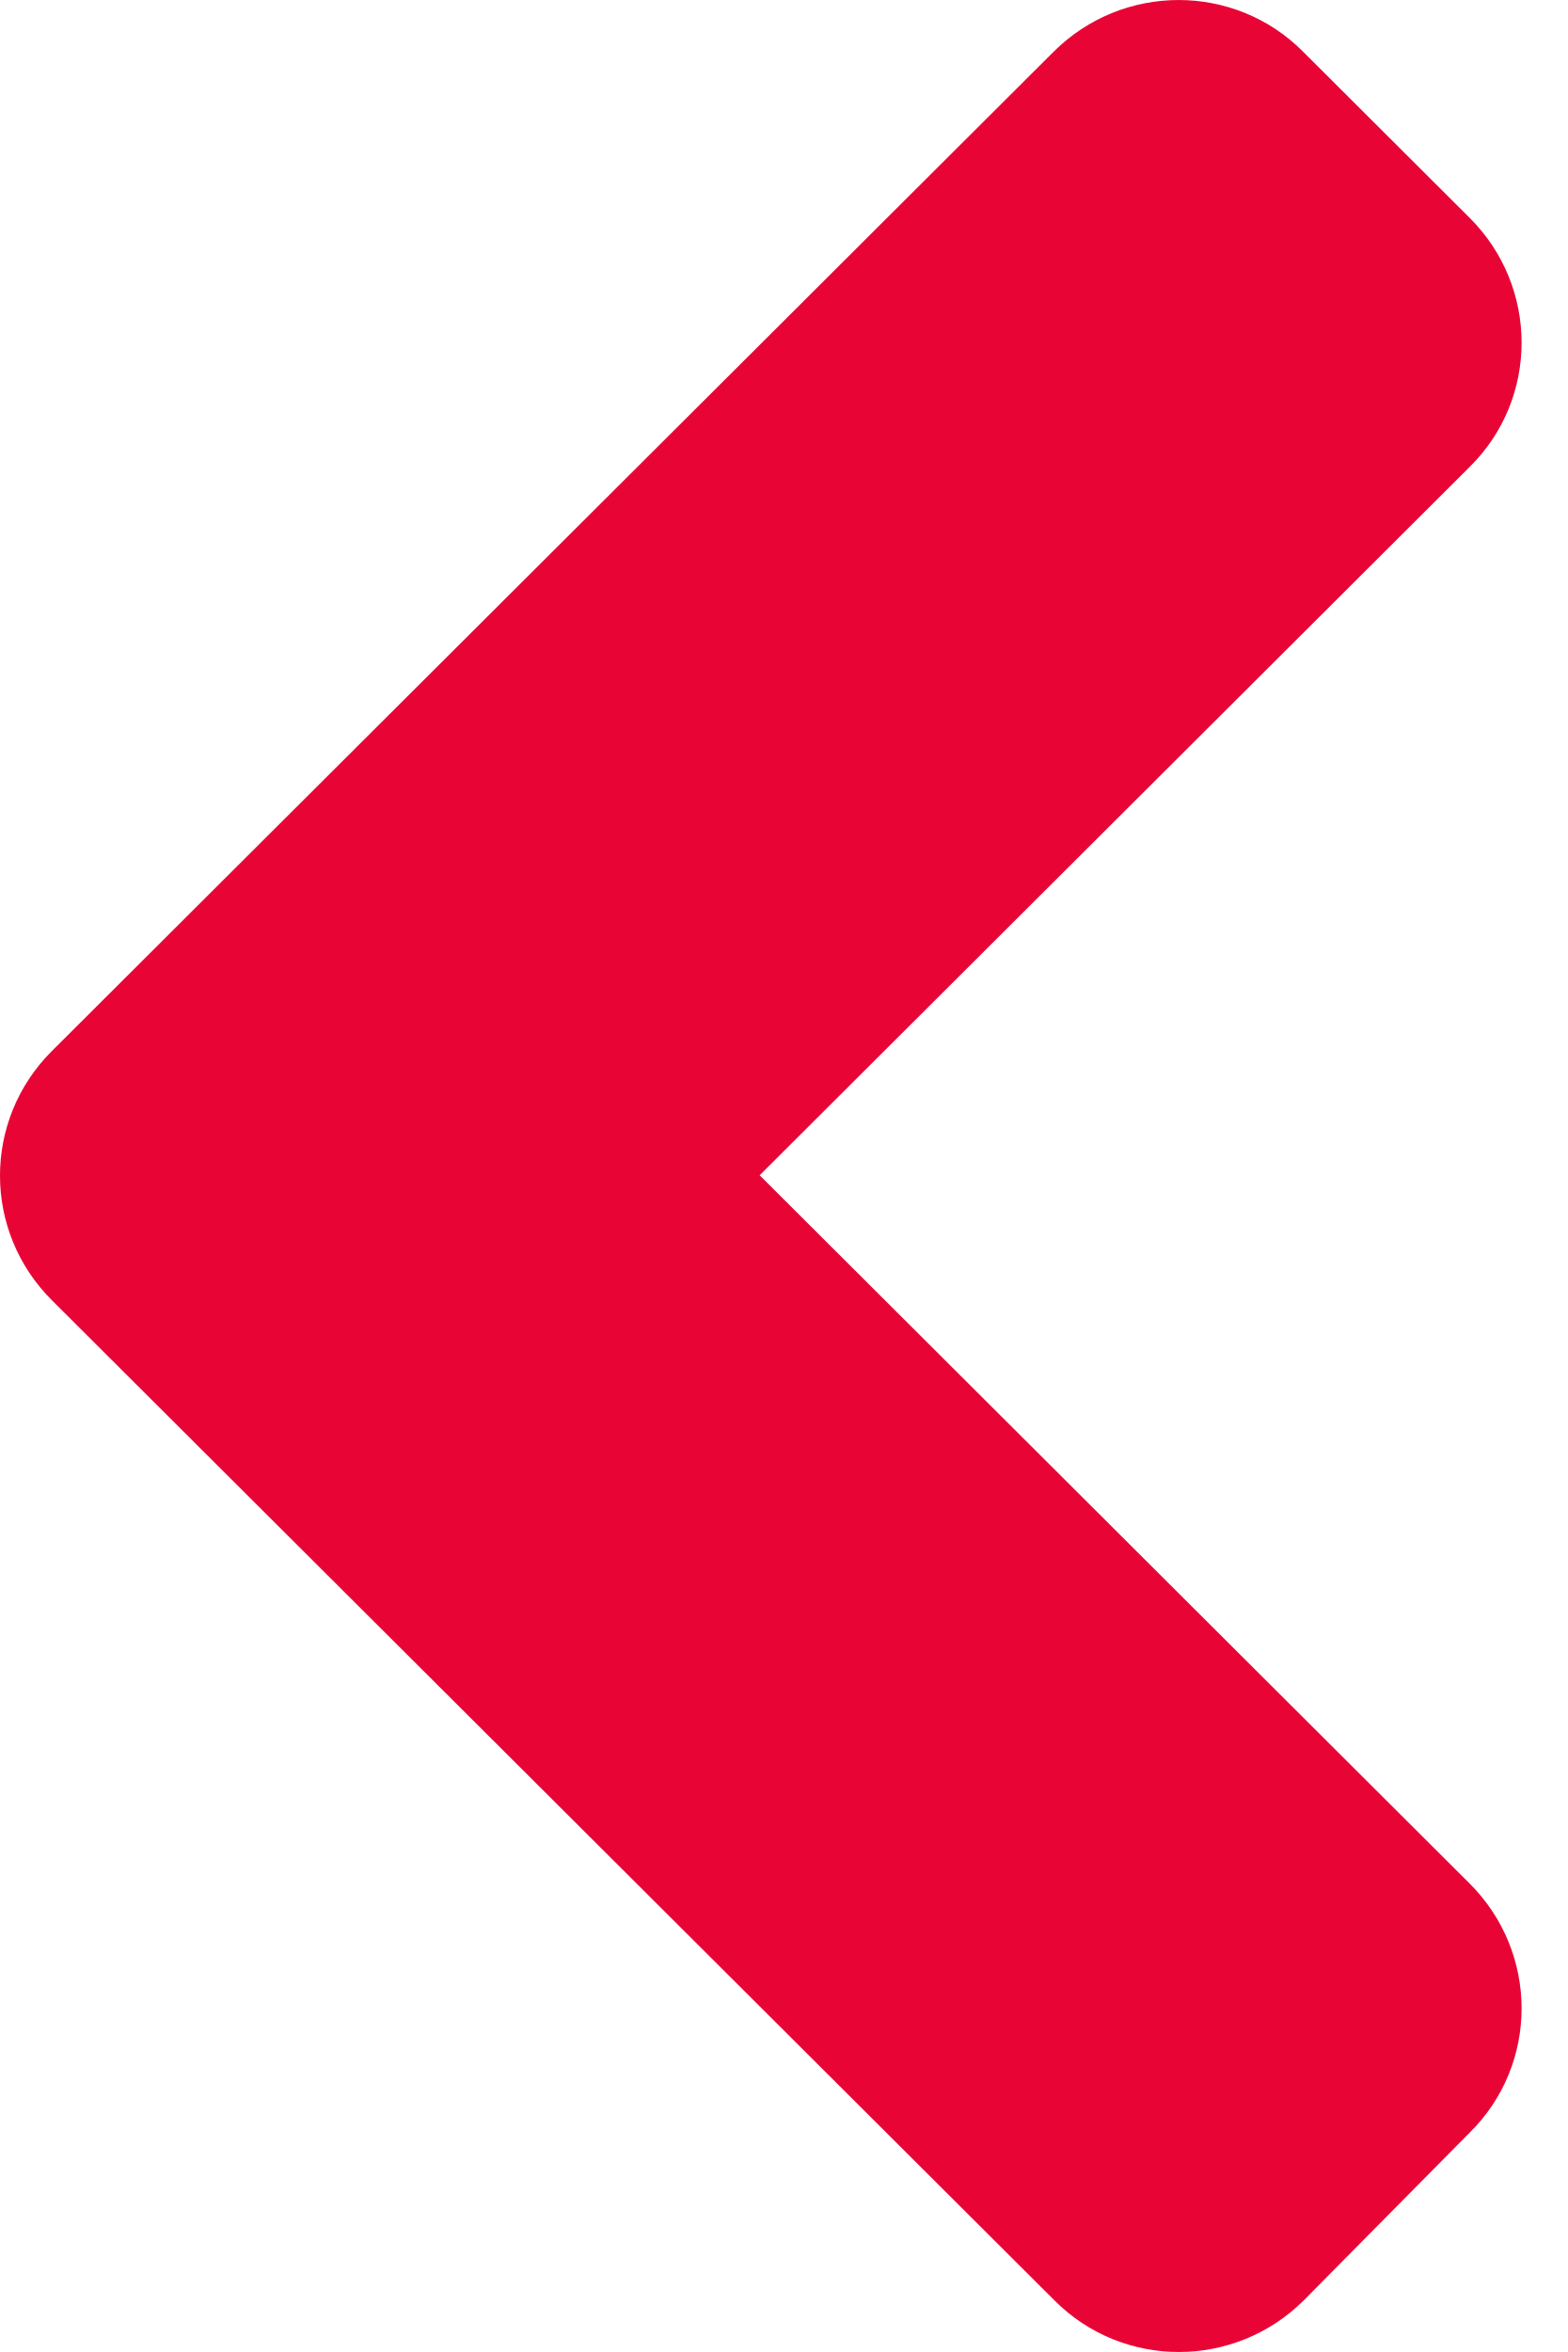
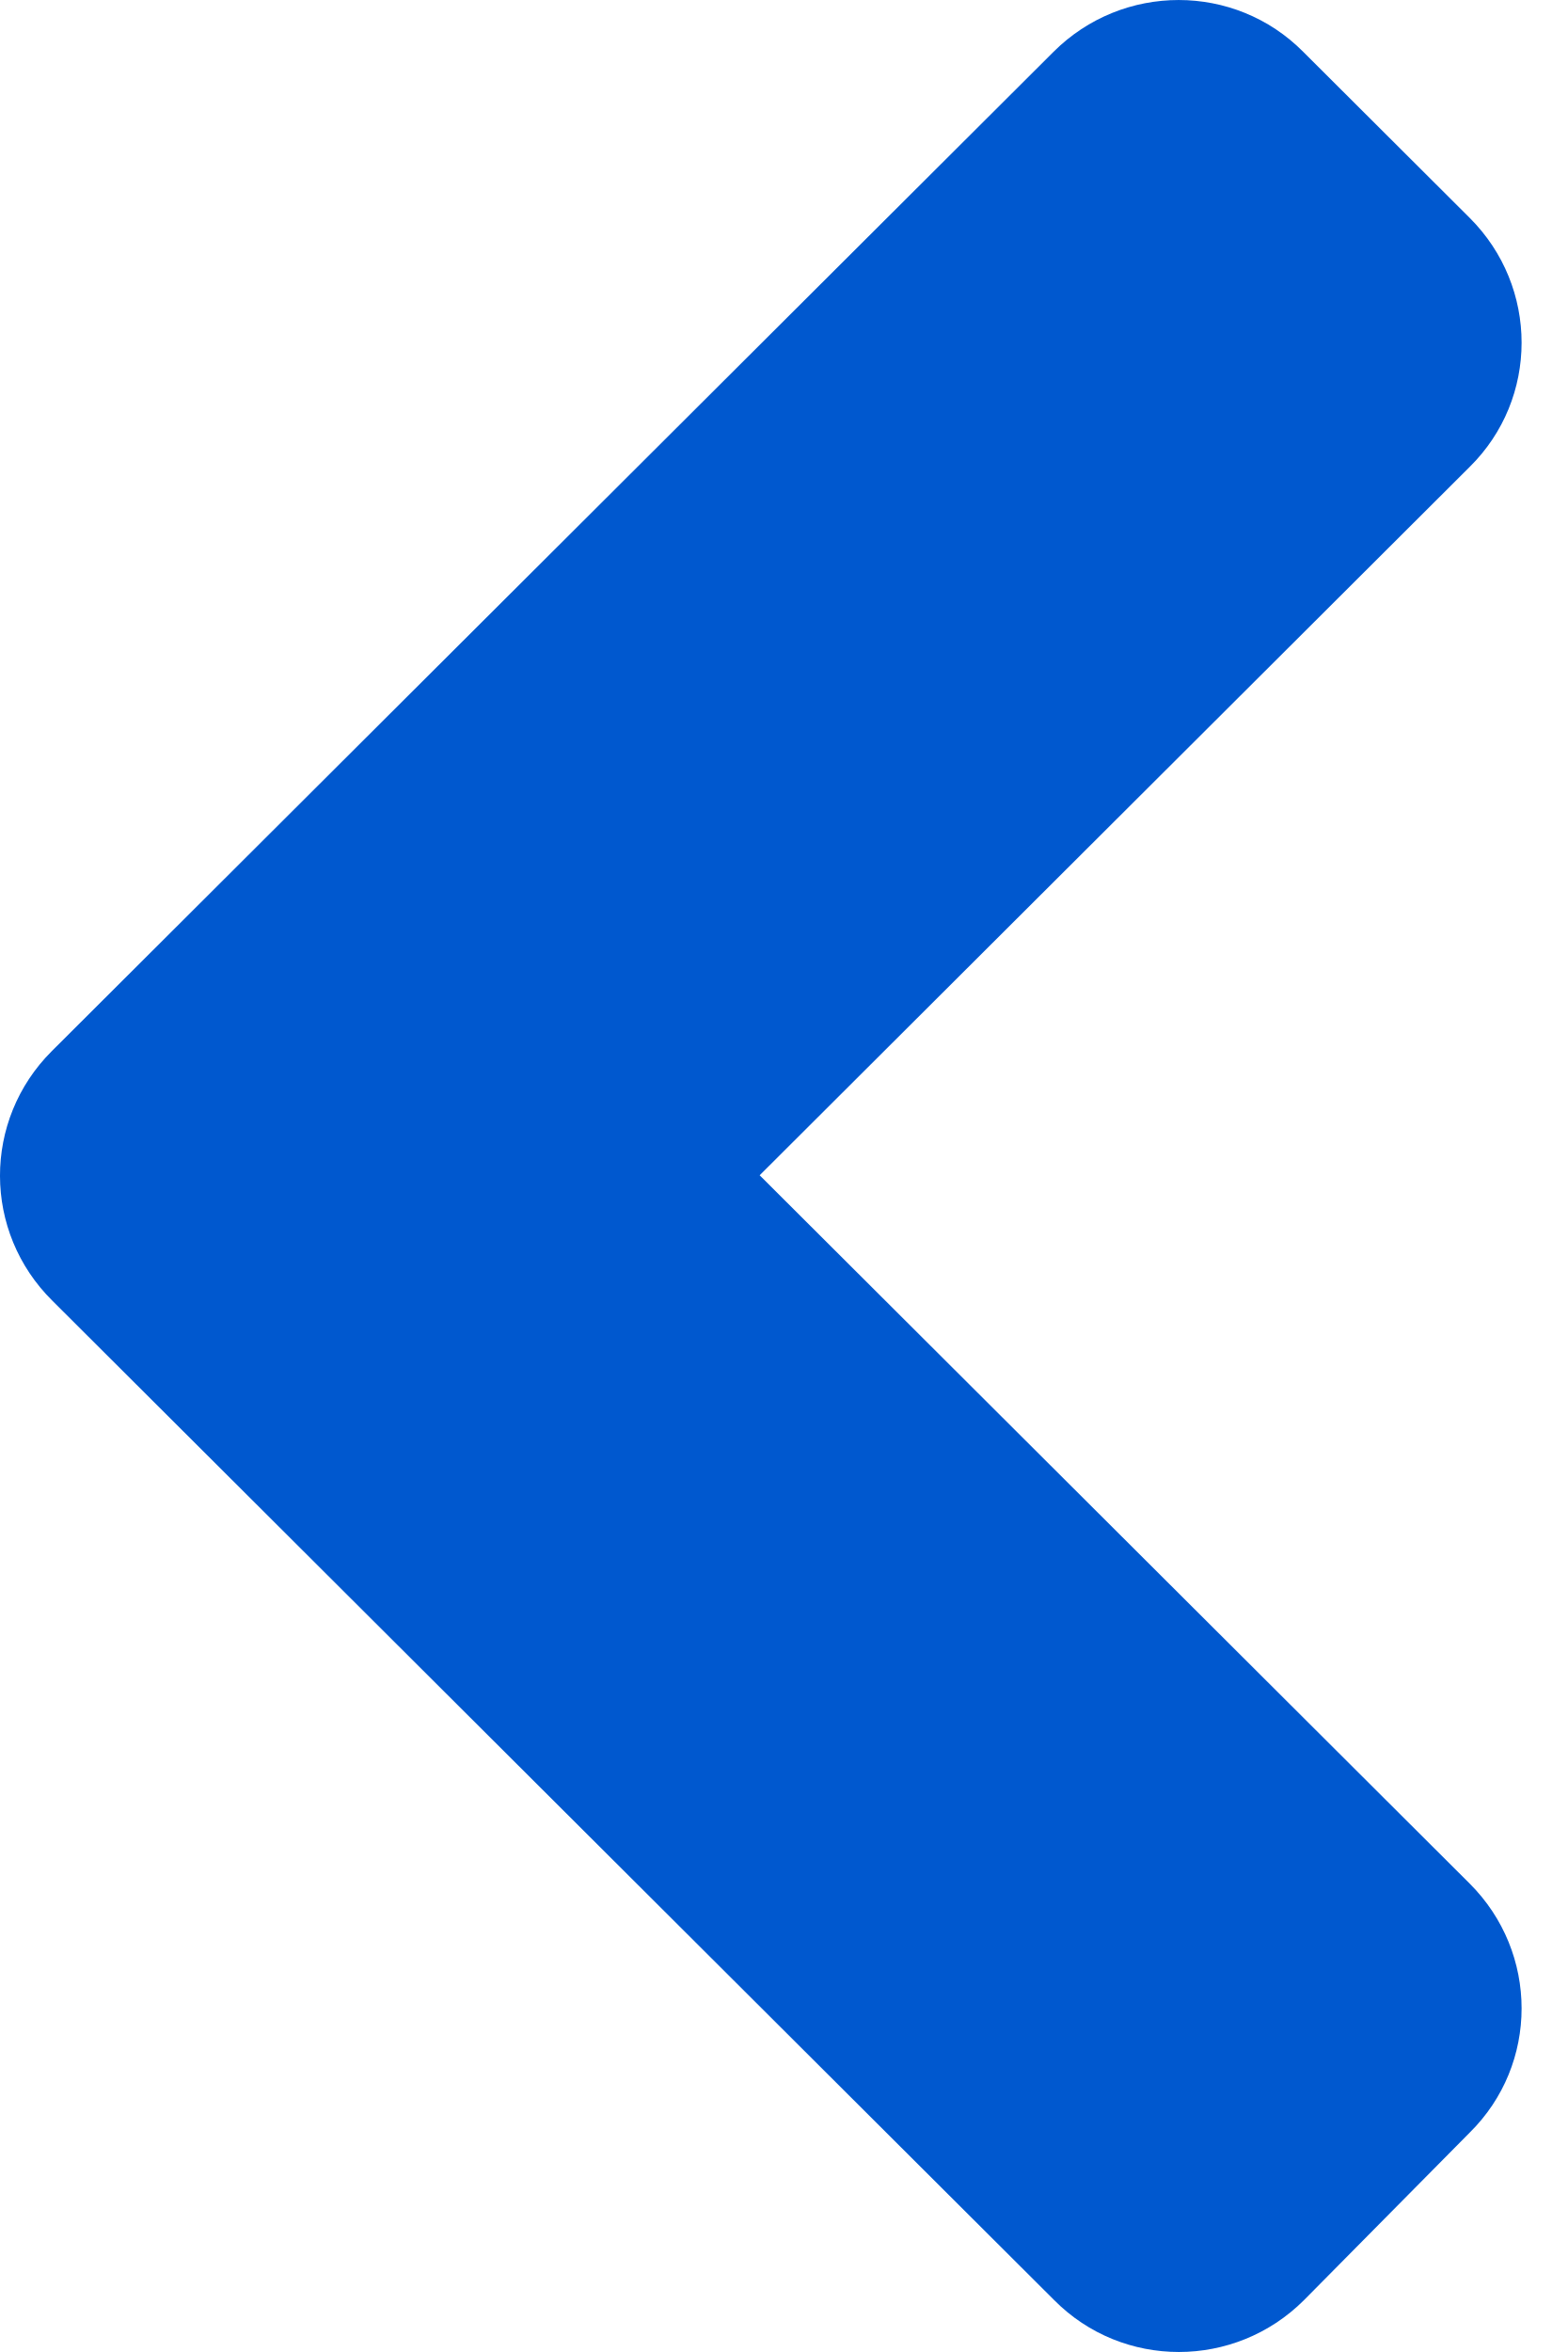
- <svg xmlns="http://www.w3.org/2000/svg" width="28" height="42" viewBox="0 0 28 42" fill="none" version="1.1" id="svg806">
-   <defs id="defs810" />
-   <path d="M0.926 18.769L18.817 0.925C20.053 -0.308 22.053 -0.308 23.276 0.925L26.249 3.89C27.486 5.124 27.486 7.118 26.249 8.338L13.568 20.987L26.249 33.635C27.486 34.869 27.486 36.863 26.249 38.083L23.289 41.075C22.053 42.308 20.053 42.308 18.83 41.075L0.939 23.231C-0.311 21.997 -0.311 20.003 0.926 18.769Z" fill="#0058CF" id="path804" style="fill:#e80536;fill-opacity:1" />
+ <svg xmlns="http://www.w3.org/2000/svg" width="28" height="42" viewBox="0 0 28 42" fill="none">
+   <path d="M0.926 18.769L18.817 0.925C20.053 -0.308 22.053 -0.308 23.276 0.925L26.249 3.89C27.486 5.124 27.486 7.118 26.249 8.338L13.568 20.987L26.249 33.635C27.486 34.869 27.486 36.863 26.249 38.083L23.289 41.075C22.053 42.308 20.053 42.308 18.83 41.075L0.939 23.231C-0.311 21.997 -0.311 20.003 0.926 18.769Z" fill="#0058CF" />
</svg>
